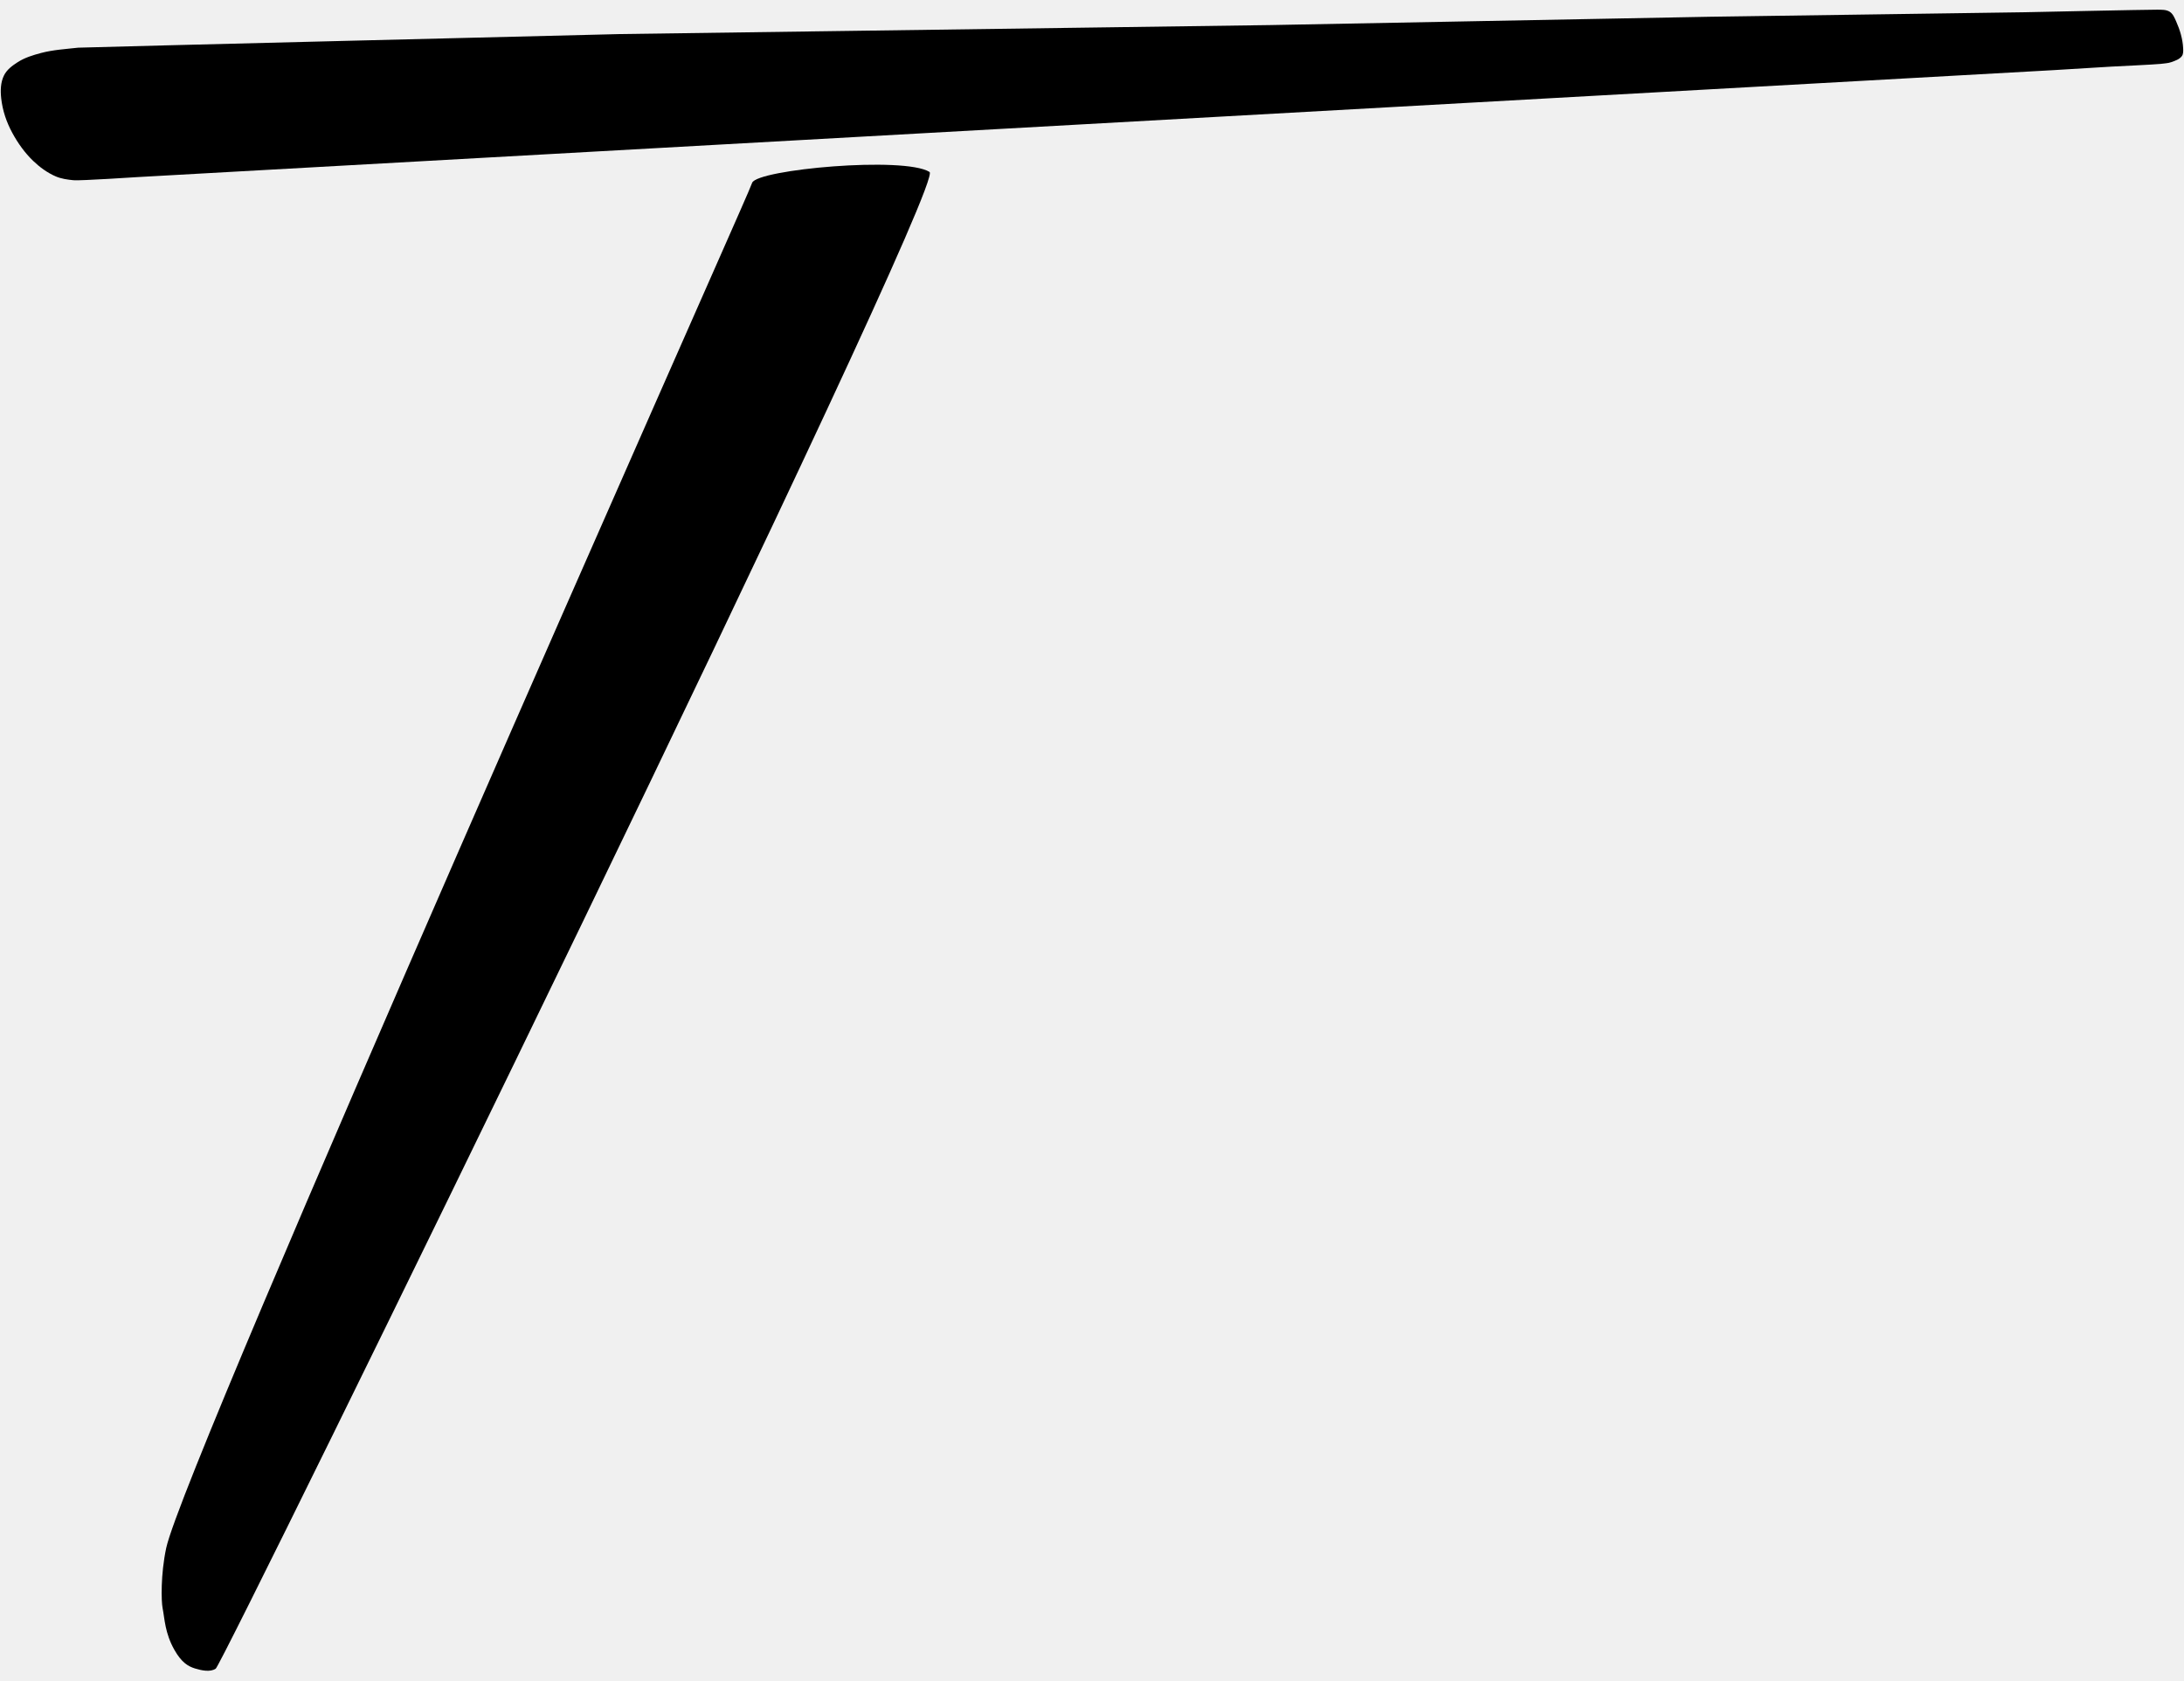
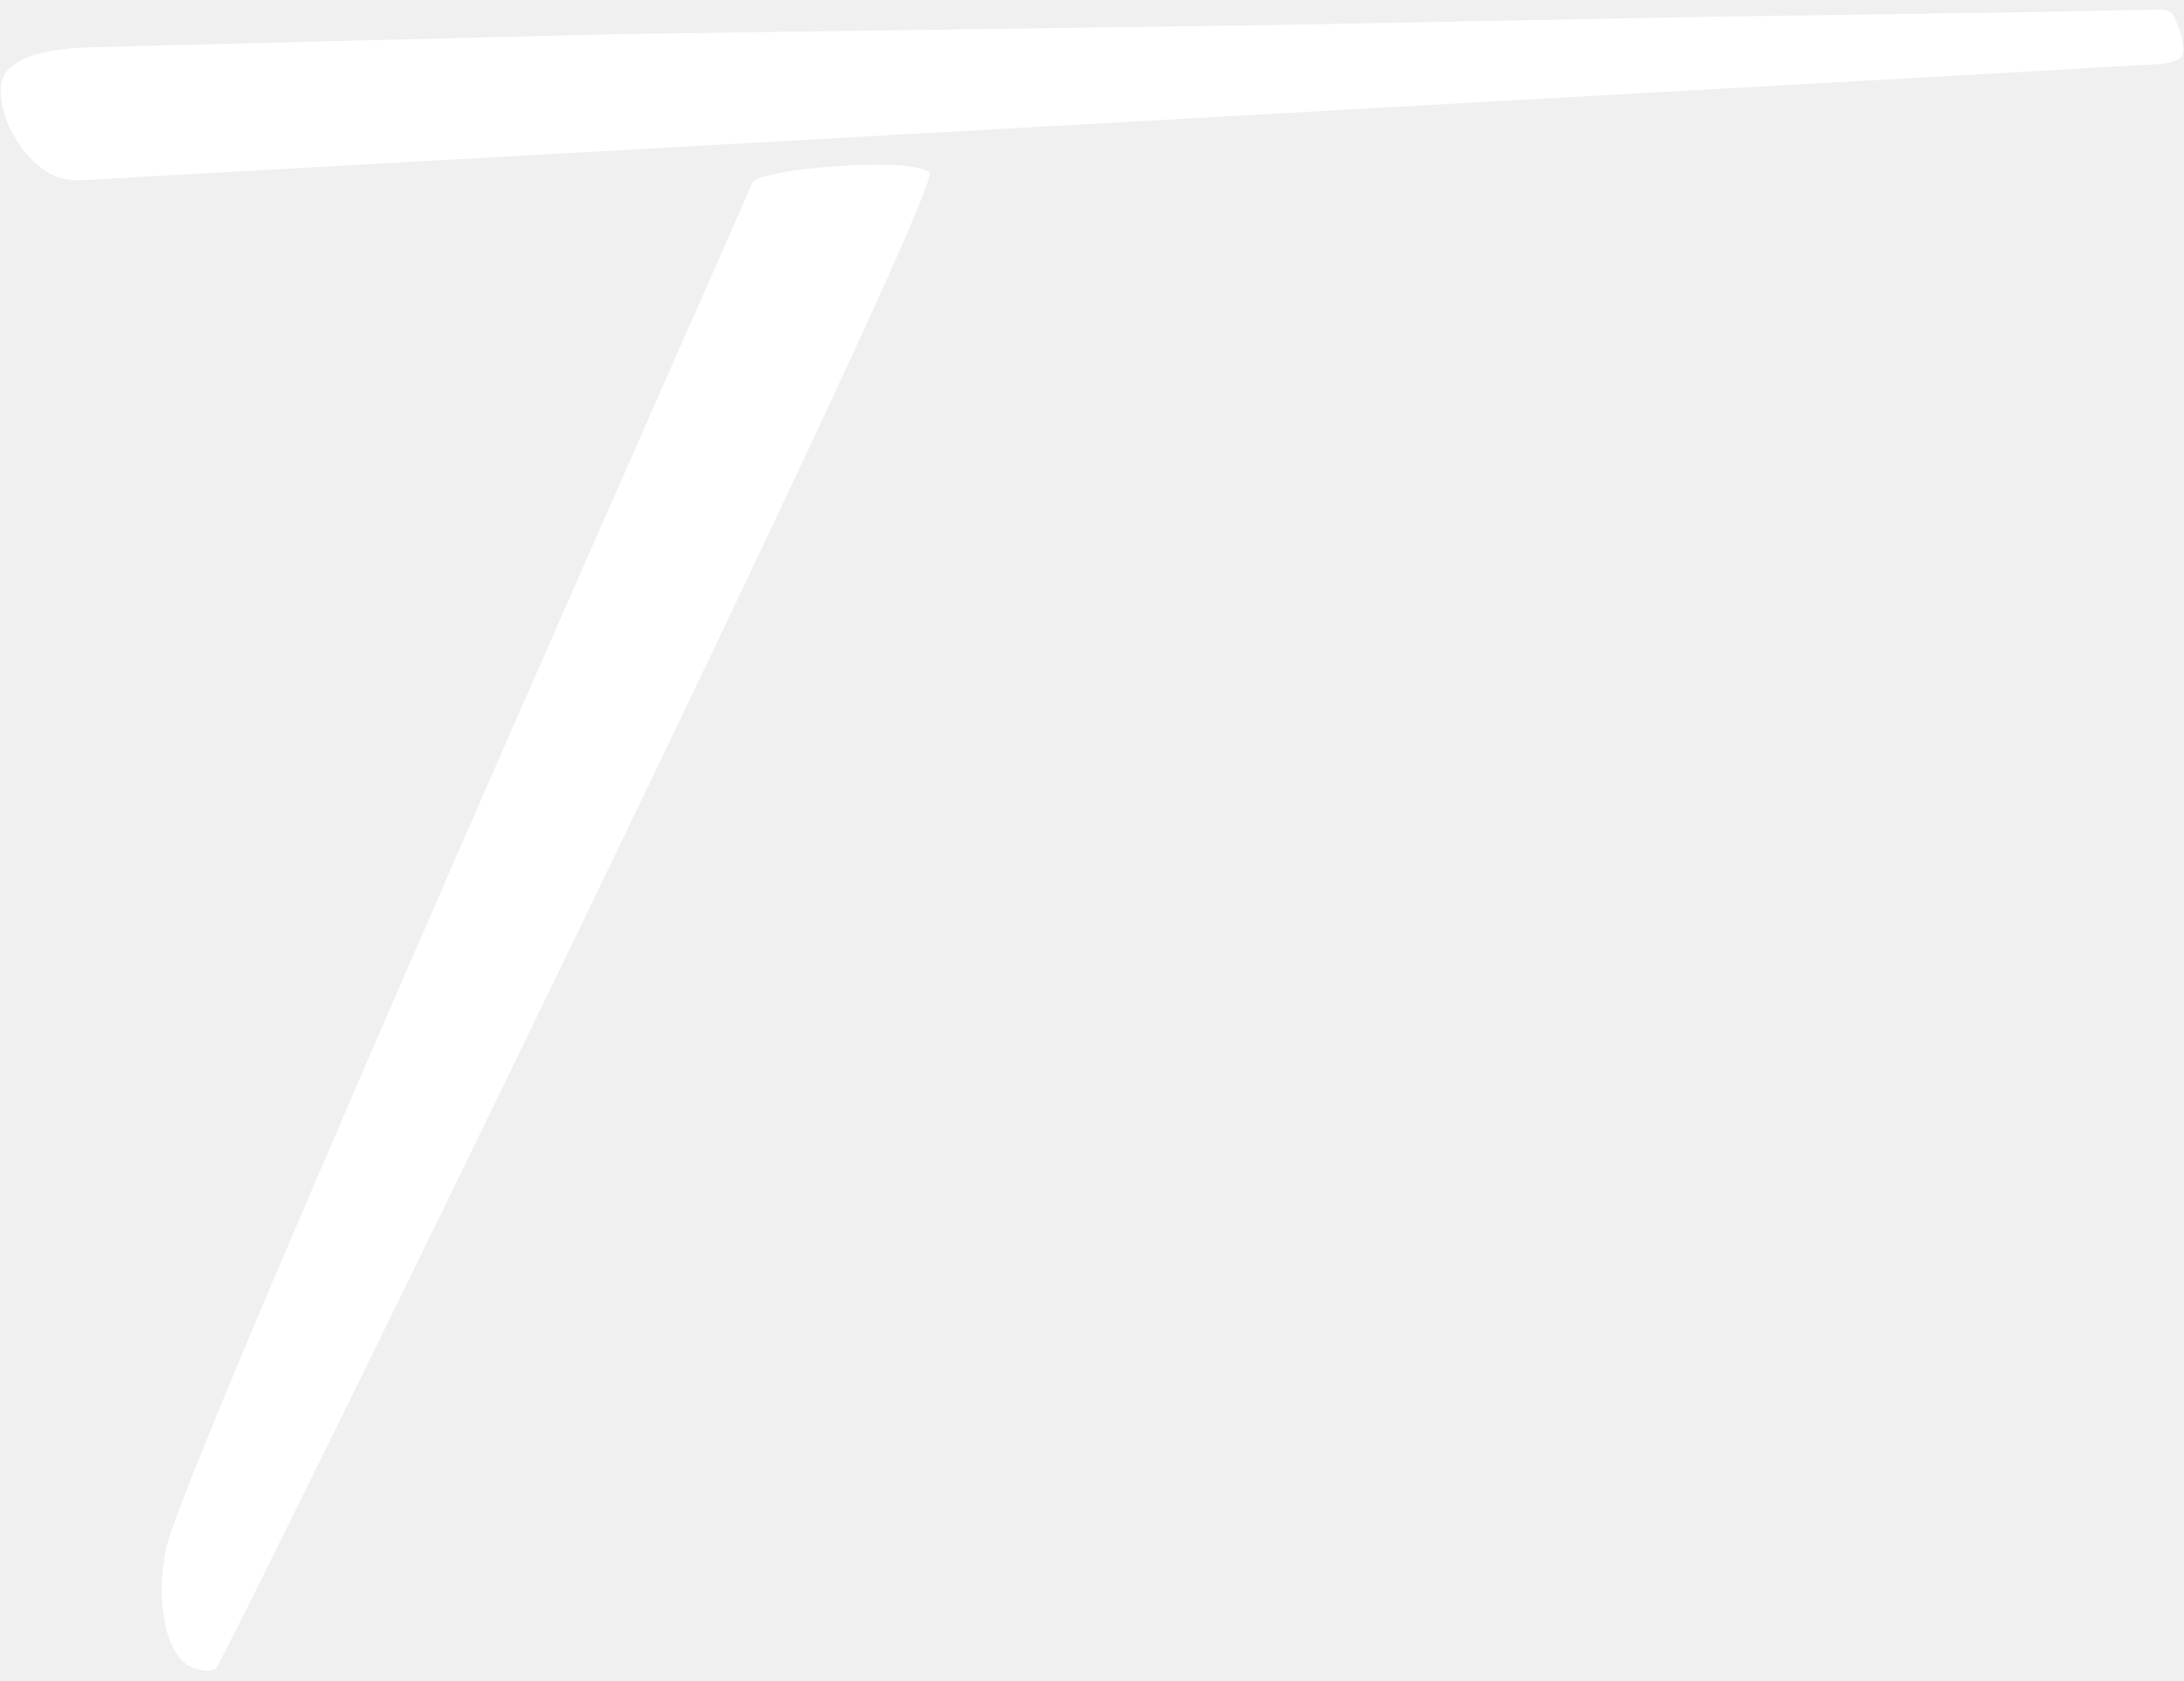
<svg xmlns="http://www.w3.org/2000/svg" width="106.464" height="81.909" viewBox="0 0 106.464 81.909" version="1.1" id="svg1">
  <defs id="defs1">
    <pattern patternUnits="userSpaceOnUse" width="106.464" height="81.909" patternTransform="translate(2701.422,412.2885)" preserveAspectRatio="xMidYMid" id="pattern1">
      <text xml:space="preserve" style="font-style:normal;font-variant:normal;font-weight:normal;font-stretch:normal;font-size:119.448px;font-family:Honess;-inkscape-font-specification:'Honess, Normal';font-variant-ligatures:normal;font-variant-caps:normal;font-variant-numeric:normal;font-variant-east-asian:normal;fill:#ffffff;fill-opacity:1;stroke:#df2727;stroke-width:1.48;stroke-linecap:square;stroke-linejoin:round;stroke-dasharray:none;stroke-opacity:1" x="-0.193" y="81.286" id="text1">
        <tspan id="tspan1" x="-0.193" y="81.286" style="stroke:#df2727;stroke-width:1.48;stroke-linecap:square;stroke-linejoin:round;stroke-dasharray:none;stroke-opacity:1">T</tspan>
      </text>
    </pattern>
    <filter style="color-interpolation-filters:sRGB;" id="filter49" x="-0.225" y="-0.303" width="1.451" height="1.607">
      <feFlood result="flood" in="SourceGraphic" flood-opacity="1" flood-color="rgb(255,35,35)" id="feFlood48" />
      <feGaussianBlur result="blur" in="SourceGraphic" stdDeviation="10" id="feGaussianBlur48" />
      <feOffset result="offset" in="blur" dx="0" dy="0" id="feOffset48" />
      <feComposite result="comp1" operator="in" in="flood" in2="offset" id="feComposite48" />
      <feComposite result="comp2" operator="over" in="SourceGraphic" in2="comp1" id="feComposite49" />
    </filter>
    <filter style="color-interpolation-filters:sRGB;" id="filter24" x="0" y="0" width="1.062" height="1.082">
      <feFlood result="flood" in="SourceGraphic" flood-opacity="1" flood-color="rgb(46,46,46)" id="feFlood23" />
      <feGaussianBlur result="blur" in="SourceGraphic" stdDeviation="0" id="feGaussianBlur23" />
      <feOffset result="offset" in="blur" dx="1.724" dy="1.7" id="feOffset23" />
      <feComposite result="comp1" operator="in" in="flood" in2="offset" id="feComposite23" />
      <feComposite result="fbSourceGraphic" operator="over" in="SourceGraphic" in2="comp1" id="feComposite24" />
      <feColorMatrix result="fbSourceGraphicAlpha" in="fbSourceGraphic" values="0 0 0 -1 0 0 0 0 -1 0 0 0 0 -1 0 0 0 0 1 0" id="feColorMatrix33" />
      <feFlood id="feFlood33" result="flood" in="fbSourceGraphic" flood-opacity="1" flood-color="rgb(65,65,65)" />
      <feGaussianBlur id="feGaussianBlur33" result="blur" in="fbSourceGraphic" stdDeviation="0" />
      <feOffset id="feOffset33" result="offset" in="blur" dx="2.3" dy="2.3" />
      <feComposite id="feComposite33" result="comp1" operator="in" in="flood" in2="offset" />
      <feComposite id="feComposite34" result="fbSourceGraphic" operator="over" in="fbSourceGraphic" in2="comp1" />
      <feColorMatrix result="fbSourceGraphicAlpha" in="fbSourceGraphic" values="0 0 0 -1 0 0 0 0 -1 0 0 0 0 -1 0 0 0 0 1 0" id="feColorMatrix44" />
      <feFlood id="feFlood44" result="flood" in="fbSourceGraphic" flood-opacity="1" flood-color="rgb(96,96,96)" />
      <feGaussianBlur id="feGaussianBlur44" result="blur" in="fbSourceGraphic" stdDeviation="0" />
      <feOffset id="feOffset44" result="offset" in="blur" dx="2.6" dy="2.6" />
      <feComposite id="feComposite44" result="comp1" operator="in" in="flood" in2="offset" />
      <feComposite id="feComposite45" result="comp2" operator="over" in="fbSourceGraphic" in2="comp1" />
    </filter>
  </defs>
  <g id="layer1" transform="translate(-2846.302,-418.2294)" style="opacity:1">
    <rect style="fill:url(#pattern1);stroke:none" width="106.464" height="81.909" x="2701.422" y="412.289" id="rect1" />
  </g>
-   <g id="g8" transform="translate(71.74633,-5.88097)">
-     <path style="stroke-linecap:square;stroke-linejoin:round;stroke-miterlimit:3.7" d="m -65,14.51 c 0,0 -2.849,0.187 -3.156,0.156 -0.297,-0.029 -0.601,-0.069 -0.875,-0.188 -0.409,-0.176 -0.78,-0.449 -1.102,-0.758 -0.405,-0.39 -0.739,-0.858 -1.008,-1.352 -0.289,-0.53 -0.481,-1.096 -0.547,-1.695 -0.041,-0.374 -0.031,-0.774 0.133,-1.109 0.142,-0.29 0.404,-0.48 0.664,-0.648 0.345,-0.224 0.751,-0.348 1.148,-0.453 0.587,-0.156 1.201,-0.189 1.805,-0.258 0.144,-0.017 26.438,-0.664 26.438,-0.664 l 31.687,-0.438 21.438,-0.406 15.312,-0.219 c 0,0 6.134,-0.131 6.469,-0.125 0.208,0.004 0.442,-0.011 0.617,0.102 0.158,0.102 0.236,0.297 0.312,0.469 0.184,0.41 0.319,0.856 0.34,1.305 0.006,0.13 0.015,0.281 -0.062,0.387 -0.116,0.157 -0.328,0.227 -0.512,0.293 -0.165,0.059 -0.35,0.061 -0.523,0.086 -0.185,0.026 -2.402,0.133 -2.402,0.133 l -2.824,0.172 z" id="path3" />
-     <path style="stroke-width:1.093;stroke-linecap:square;stroke-linejoin:round;stroke-miterlimit:3.7" d="m -35.08,14.787 c 0.268,-0.648 7.401,-1.3 8.646,-0.525 0.897,0.558 -34.419,72.692 -34.795,72.951 -0.265,0.183 -0.698,0.088 -1.012,-0.008 -0.335,-0.103 -0.656,-0.292 -1.004,-0.907 -0.467,-0.826 -0.472,-1.518 -0.575,-2.033 -0.065,-0.327 -0.1,-1.639 0.175,-2.929 0.892,-4.179 27.744,-64.565 28.377,-66.095 z" id="path4" />
+   <g id="g8" style="fill:#ffffff" transform="translate(71.74633,-5.88097)">
+     <path style="fill:#ffffff;stroke-linecap:square;stroke-linejoin:round;stroke-miterlimit:3.7" d="m -65,14.51 c 0,0 -2.849,0.187 -3.156,0.156 -0.297,-0.029 -0.601,-0.069 -0.875,-0.188 -0.409,-0.176 -0.78,-0.449 -1.102,-0.758 -0.405,-0.39 -0.739,-0.858 -1.008,-1.352 -0.289,-0.53 -0.481,-1.096 -0.547,-1.695 -0.041,-0.374 -0.031,-0.774 0.133,-1.109 0.142,-0.29 0.404,-0.48 0.664,-0.648 0.345,-0.224 0.751,-0.348 1.148,-0.453 0.587,-0.156 1.201,-0.189 1.805,-0.258 0.144,-0.017 26.438,-0.664 26.438,-0.664 l 31.687,-0.438 21.438,-0.406 15.312,-0.219 c 0,0 6.134,-0.131 6.469,-0.125 0.208,0.004 0.442,-0.011 0.617,0.102 0.158,0.102 0.236,0.297 0.312,0.469 0.184,0.41 0.319,0.856 0.34,1.305 0.006,0.13 0.015,0.281 -0.062,0.387 -0.116,0.157 -0.328,0.227 -0.512,0.293 -0.165,0.059 -0.35,0.061 -0.523,0.086 -0.185,0.026 -2.402,0.133 -2.402,0.133 l -2.824,0.172 z" id="path3" />
+     <path style="fill:#ffffff;stroke-width:1.093;stroke-linecap:square;stroke-linejoin:round;stroke-miterlimit:3.7" d="m -35.08,14.787 c 0.268,-0.648 7.401,-1.3 8.646,-0.525 0.897,0.558 -34.419,72.692 -34.795,72.951 -0.265,0.183 -0.698,0.088 -1.012,-0.008 -0.335,-0.103 -0.656,-0.292 -1.004,-0.907 -0.467,-0.826 -0.472,-1.518 -0.575,-2.033 -0.065,-0.327 -0.1,-1.639 0.175,-2.929 0.892,-4.179 27.744,-64.565 28.377,-66.095 z" id="path4" />
  </g>
</svg>
